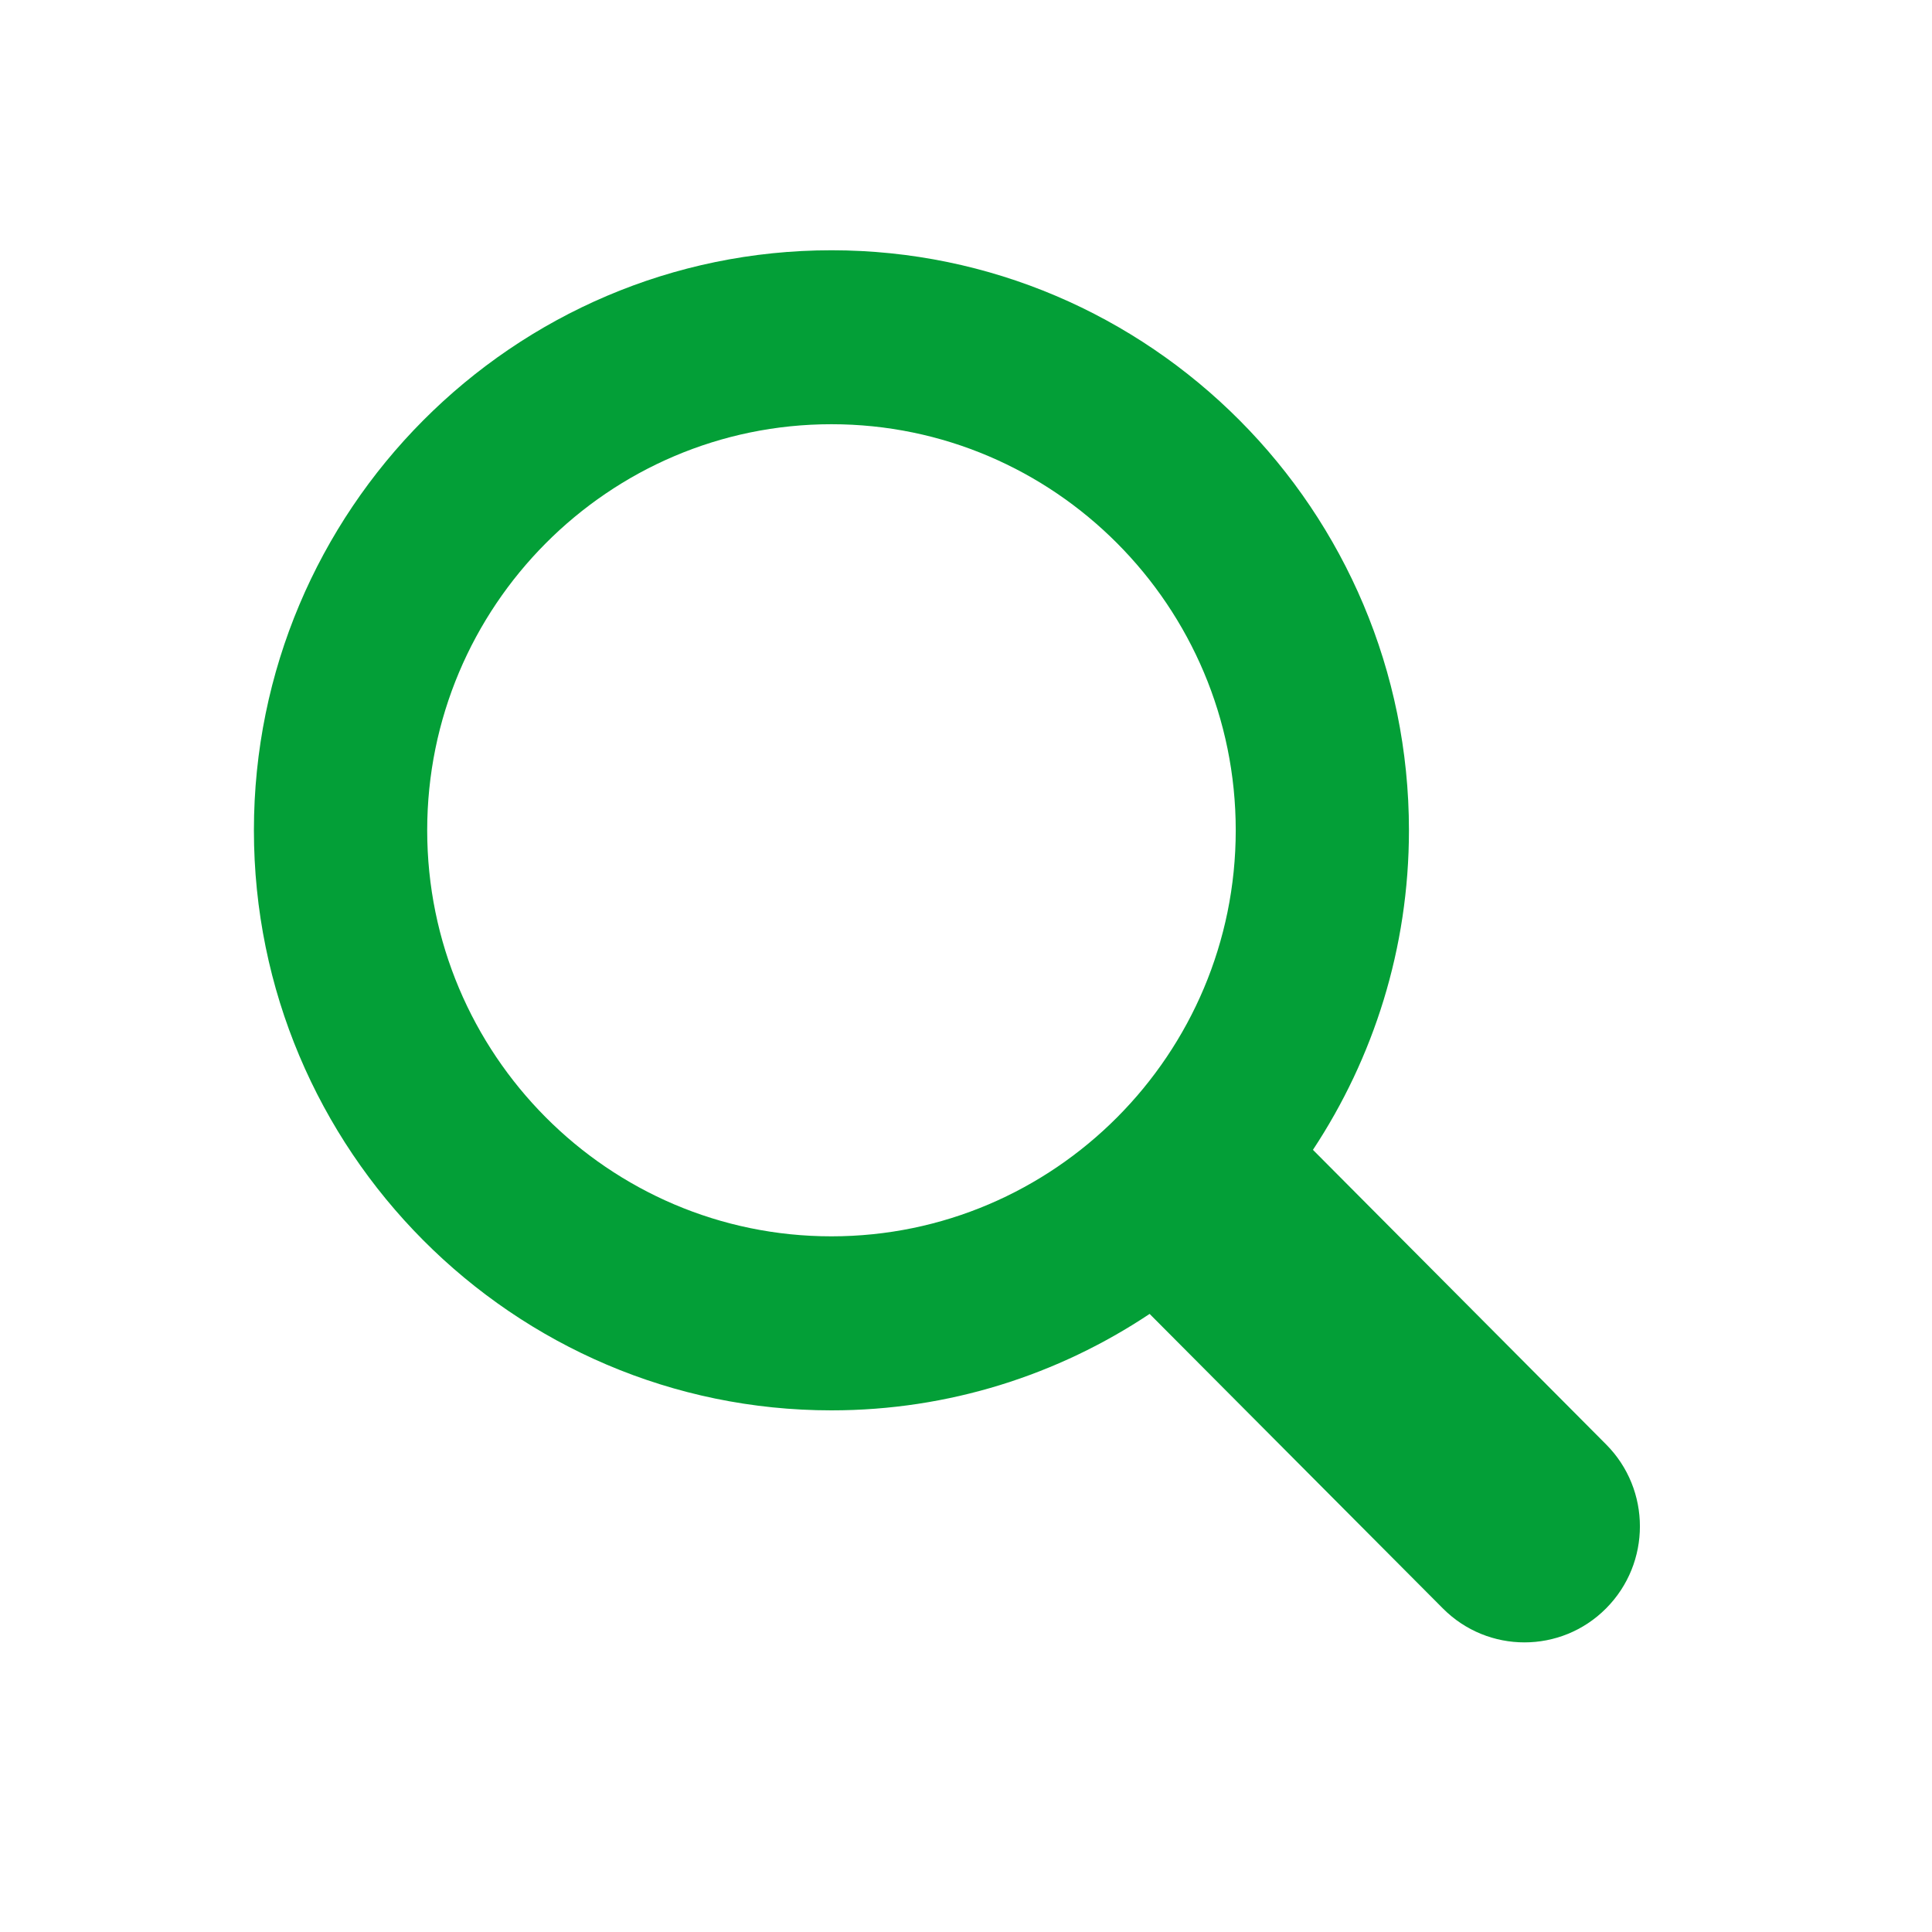
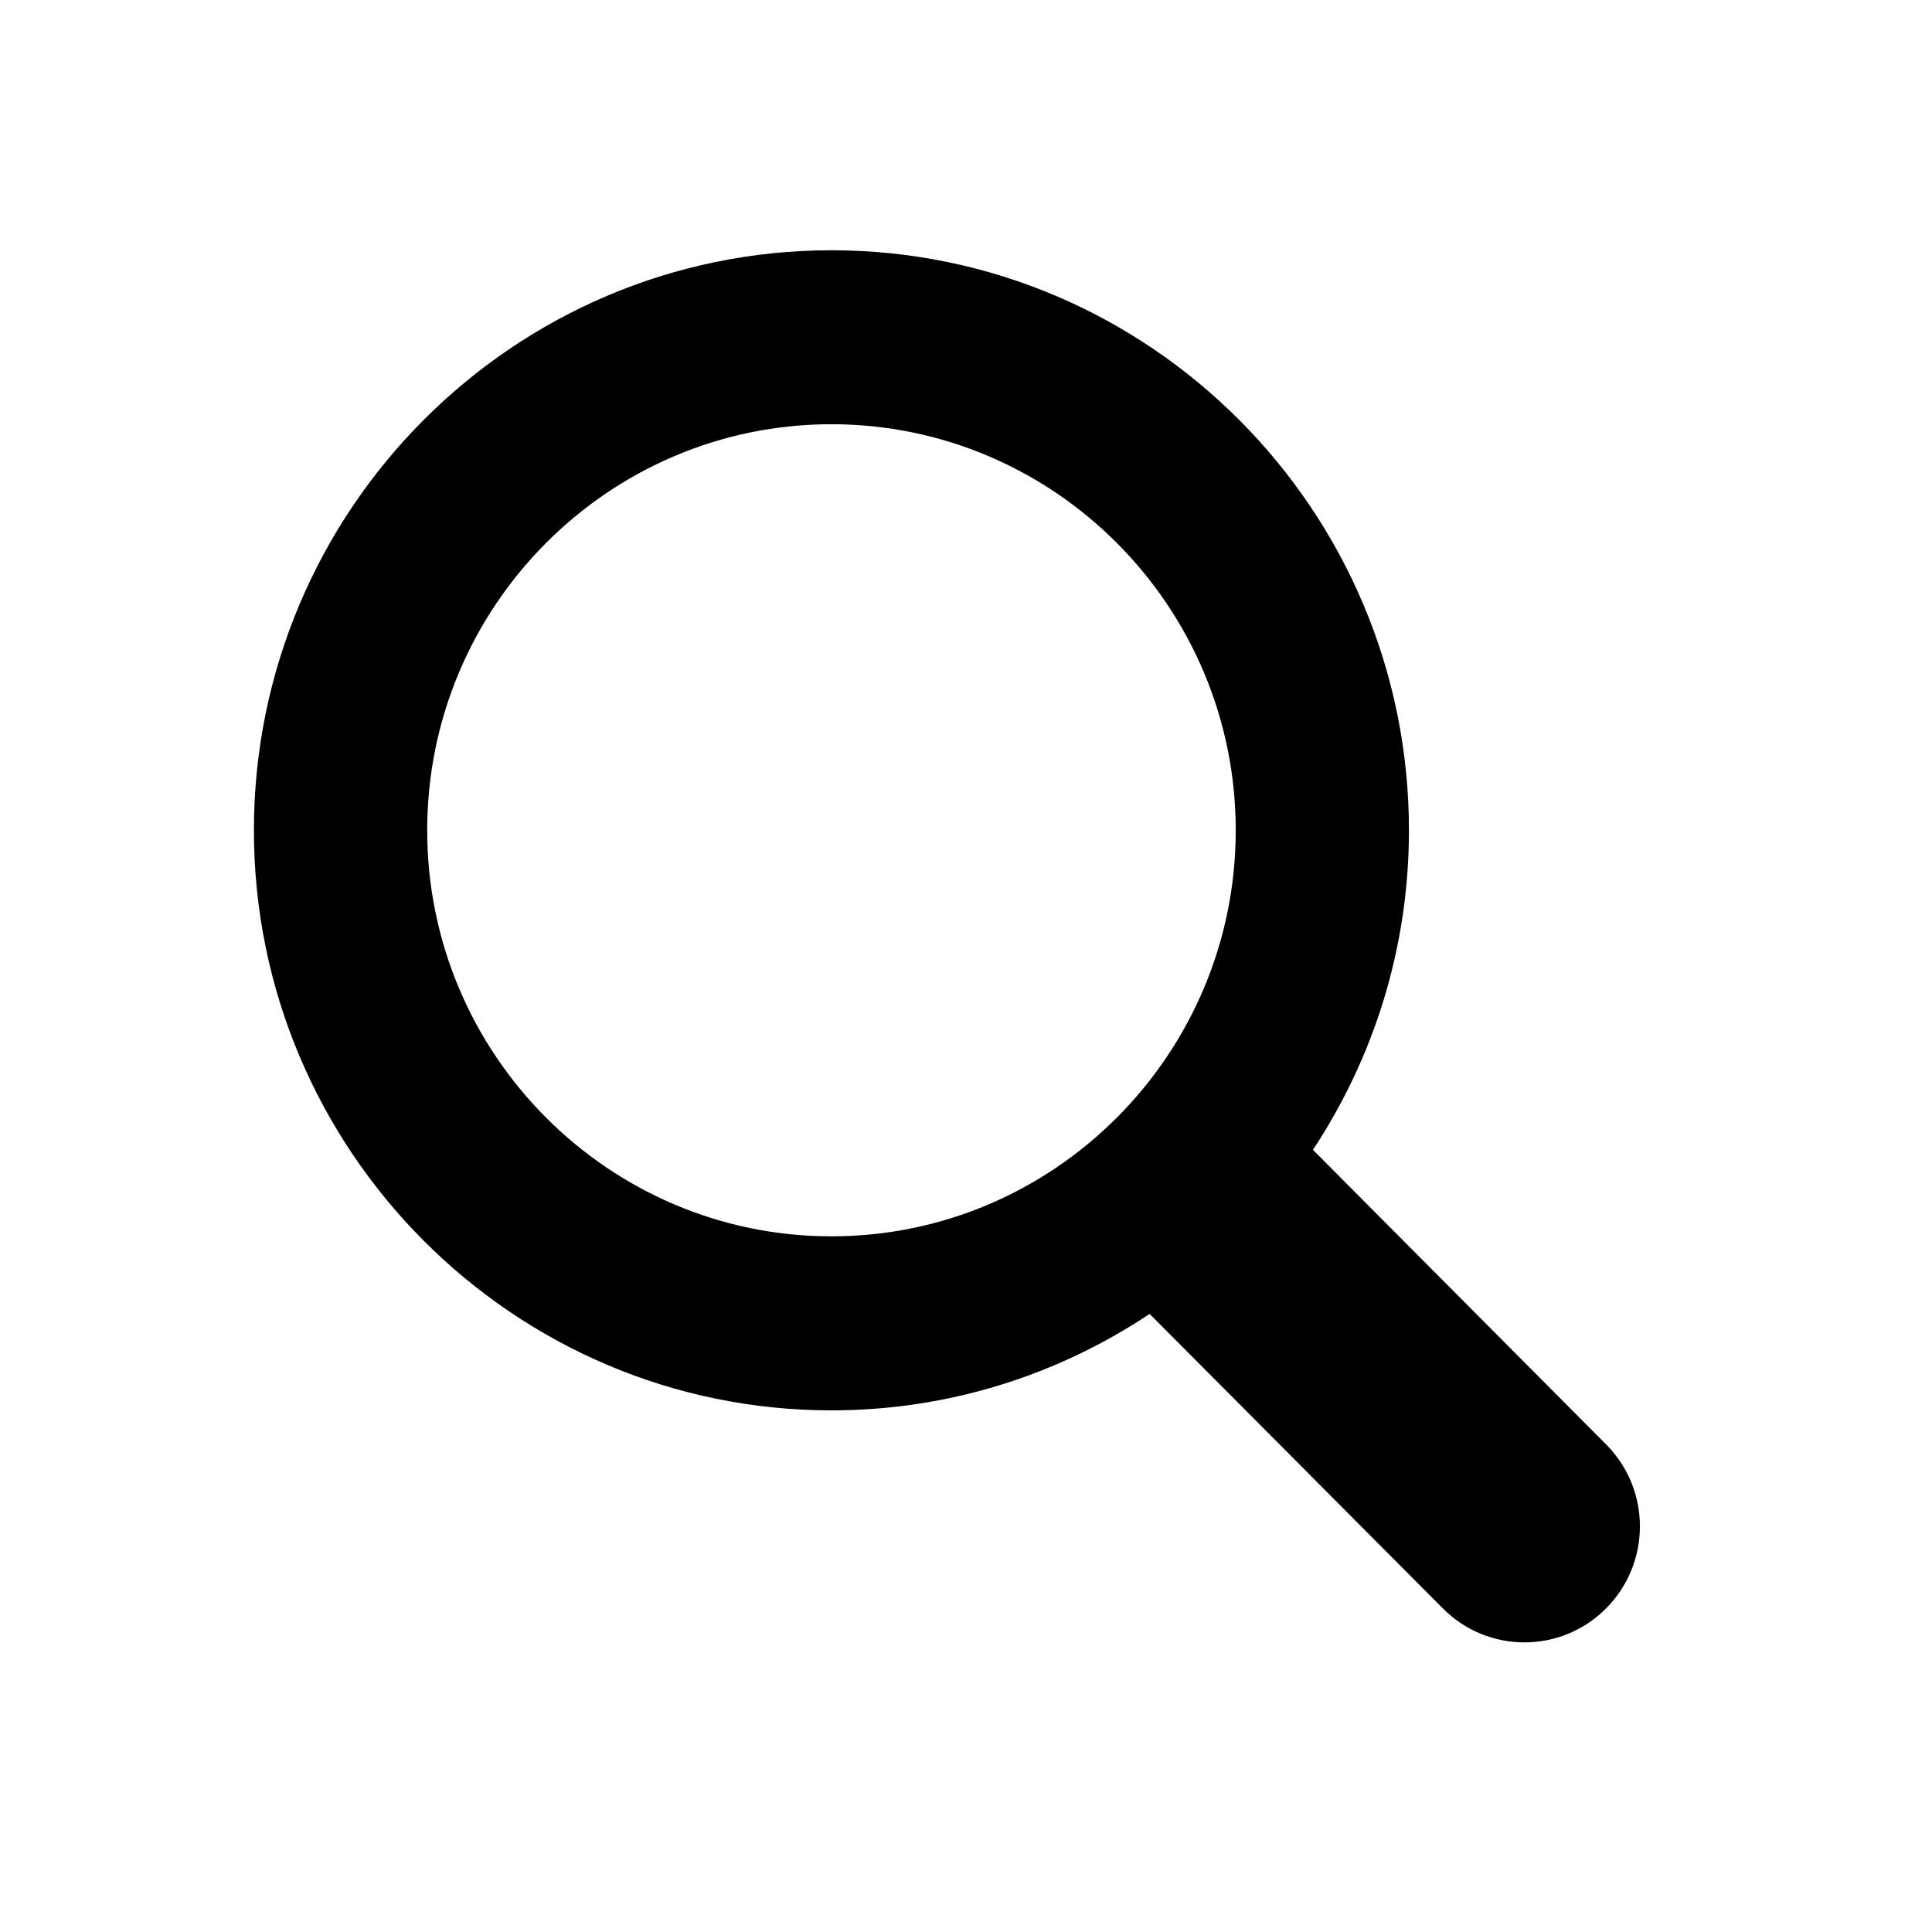
<svg xmlns="http://www.w3.org/2000/svg" width="26" height="26" viewBox="0 0 26 26" fill="none">
-   <path d="M21.614 19.438L17.669 15.474C18.484 14.24 18.961 12.762 18.961 11.174C18.961 6.869 15.475 3.368 11.189 3.368C6.904 3.368 3.417 6.869 3.417 11.174C3.417 15.478 6.904 18.98 11.189 18.98C12.771 18.98 14.242 18.501 15.471 17.682L19.417 21.645C20.023 22.255 21.008 22.255 21.614 21.645C22.221 21.035 22.221 20.047 21.614 19.438ZM5.749 11.174C5.749 8.161 8.189 5.709 11.189 5.709C14.189 5.709 16.63 8.161 16.63 11.174C16.63 14.187 14.189 16.638 11.189 16.638C8.189 16.638 5.749 14.187 5.749 11.174Z" fill="rgb(3, 159, 55)" />
+   <path d="M21.614 19.438L17.669 15.474C18.484 14.24 18.961 12.762 18.961 11.174C18.961 6.869 15.475 3.368 11.189 3.368C6.904 3.368 3.417 6.869 3.417 11.174C3.417 15.478 6.904 18.98 11.189 18.98C12.771 18.98 14.242 18.501 15.471 17.682L19.417 21.645C20.023 22.255 21.008 22.255 21.614 21.645C22.221 21.035 22.221 20.047 21.614 19.438ZM5.749 11.174C5.749 8.161 8.189 5.709 11.189 5.709C14.189 5.709 16.63 8.161 16.63 11.174C16.63 14.187 14.189 16.638 11.189 16.638C8.189 16.638 5.749 14.187 5.749 11.174Z" fill="black" />
</svg>
